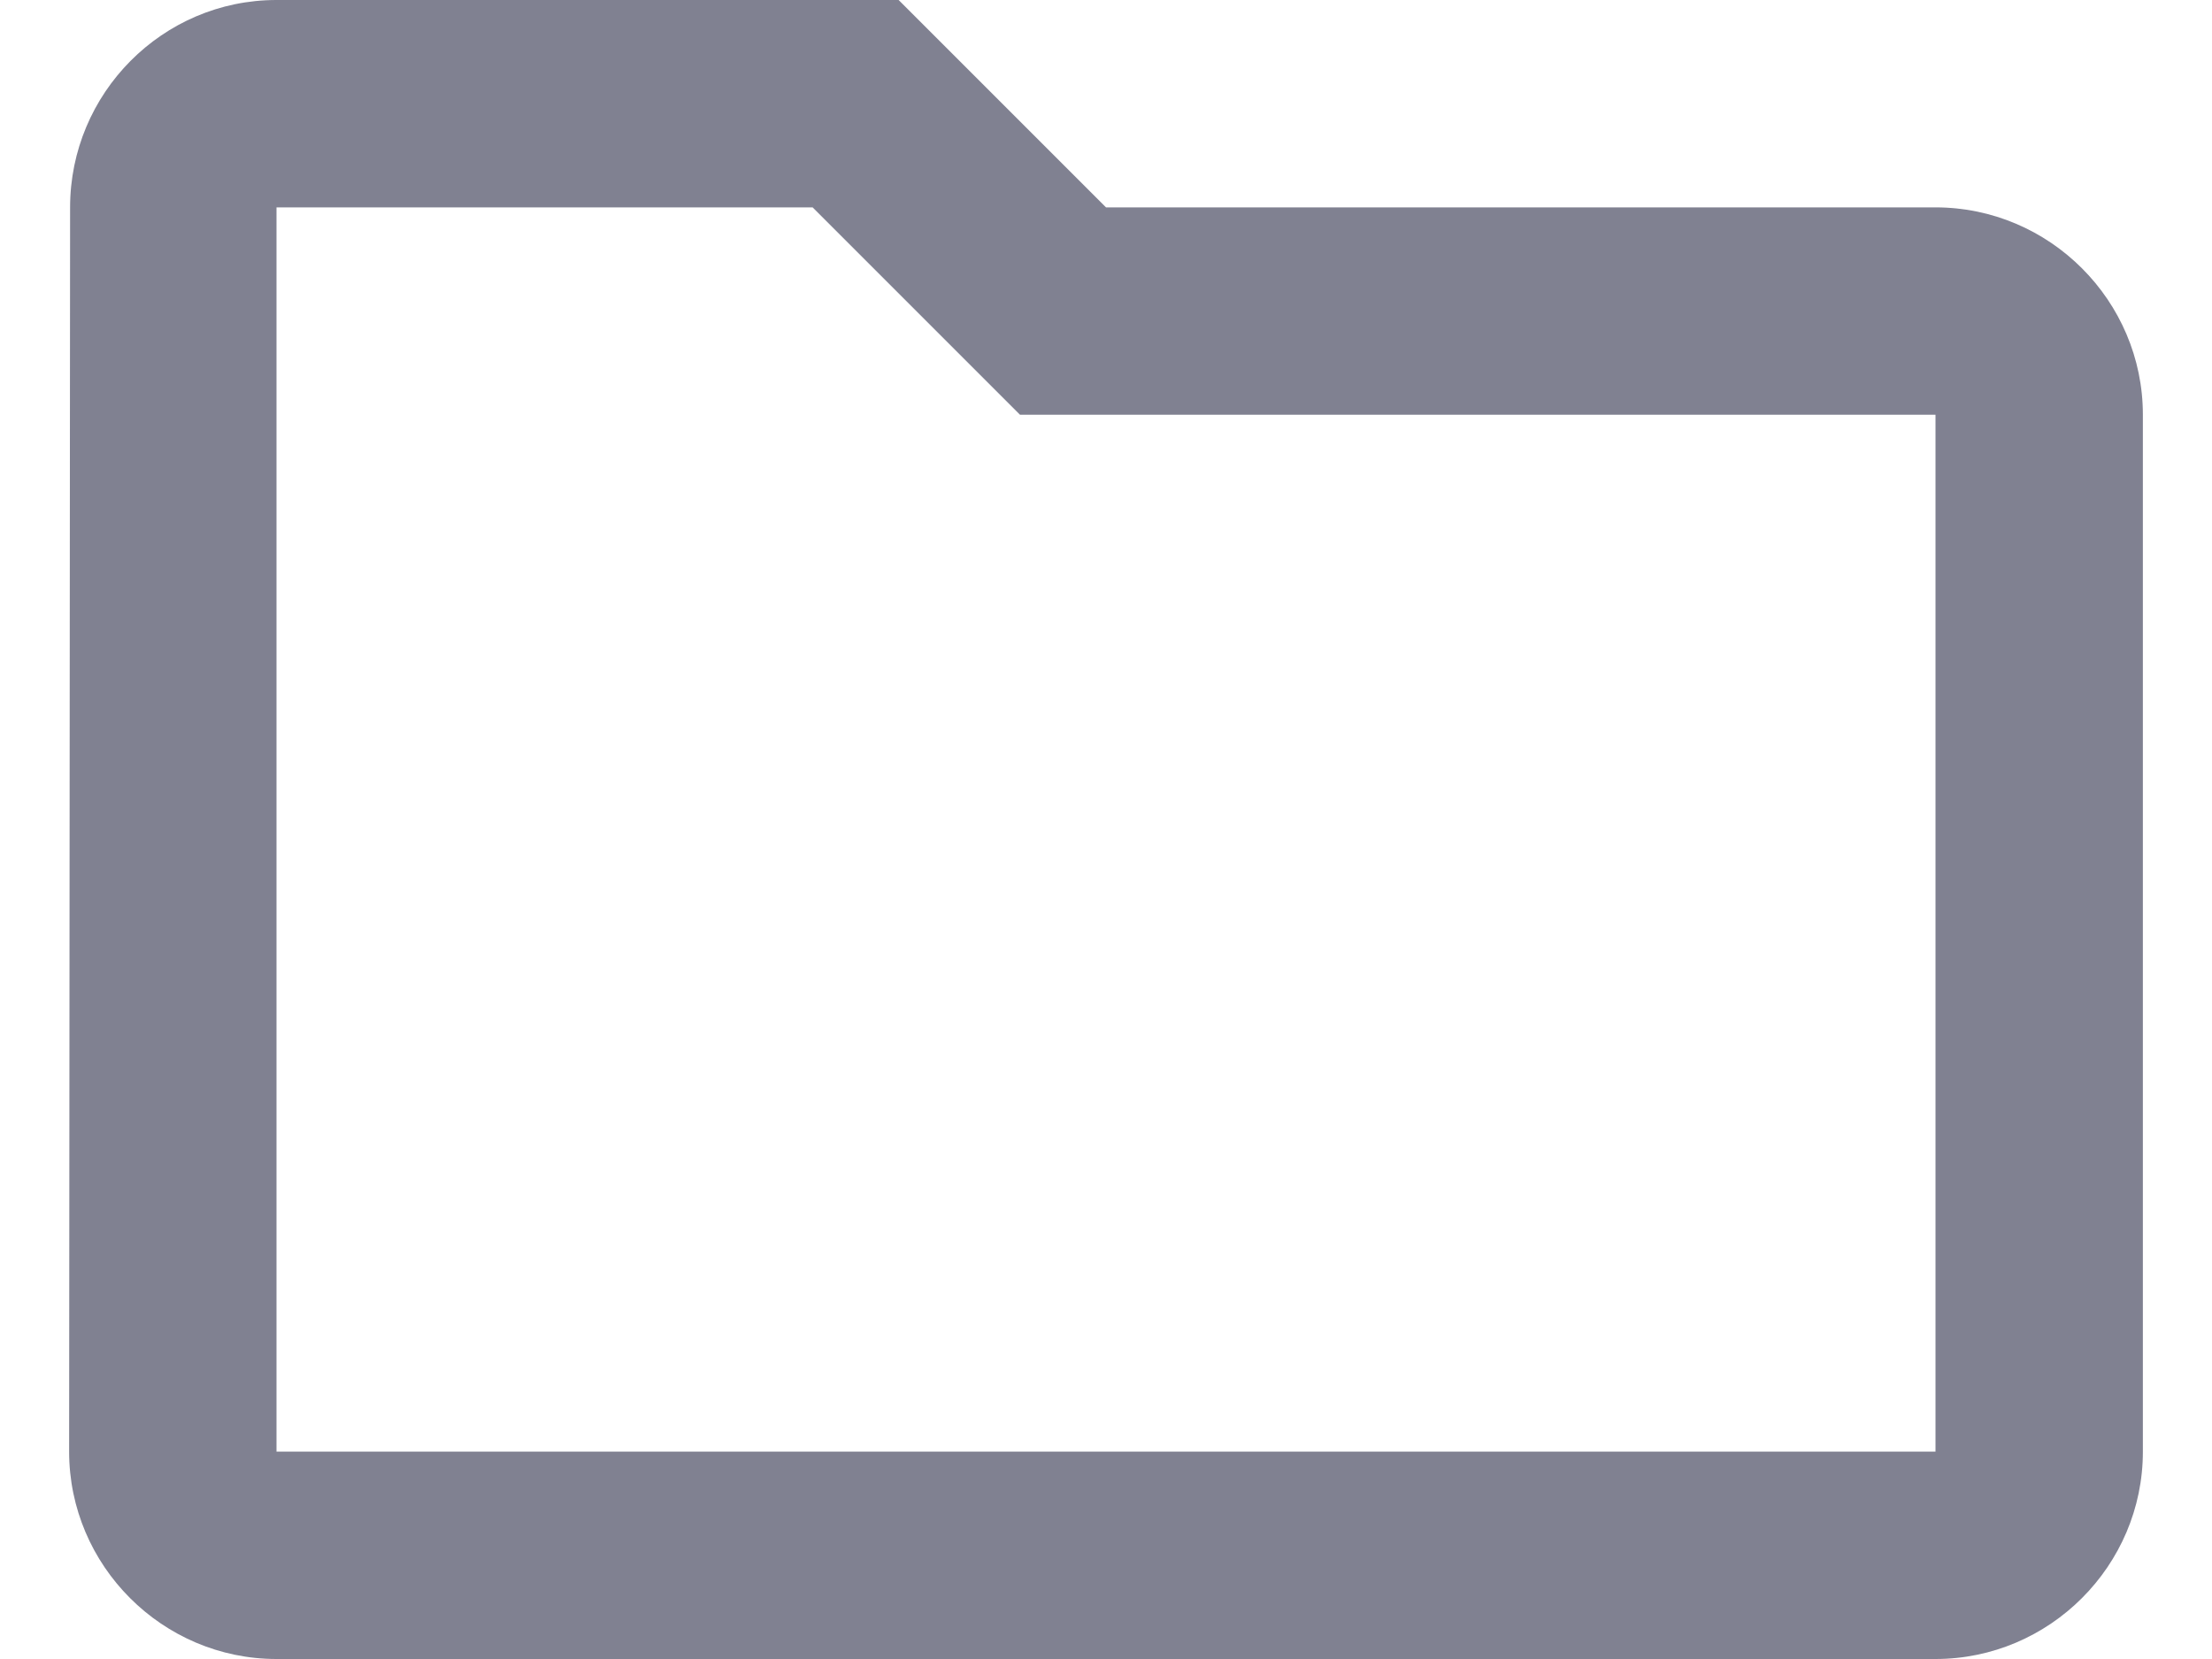
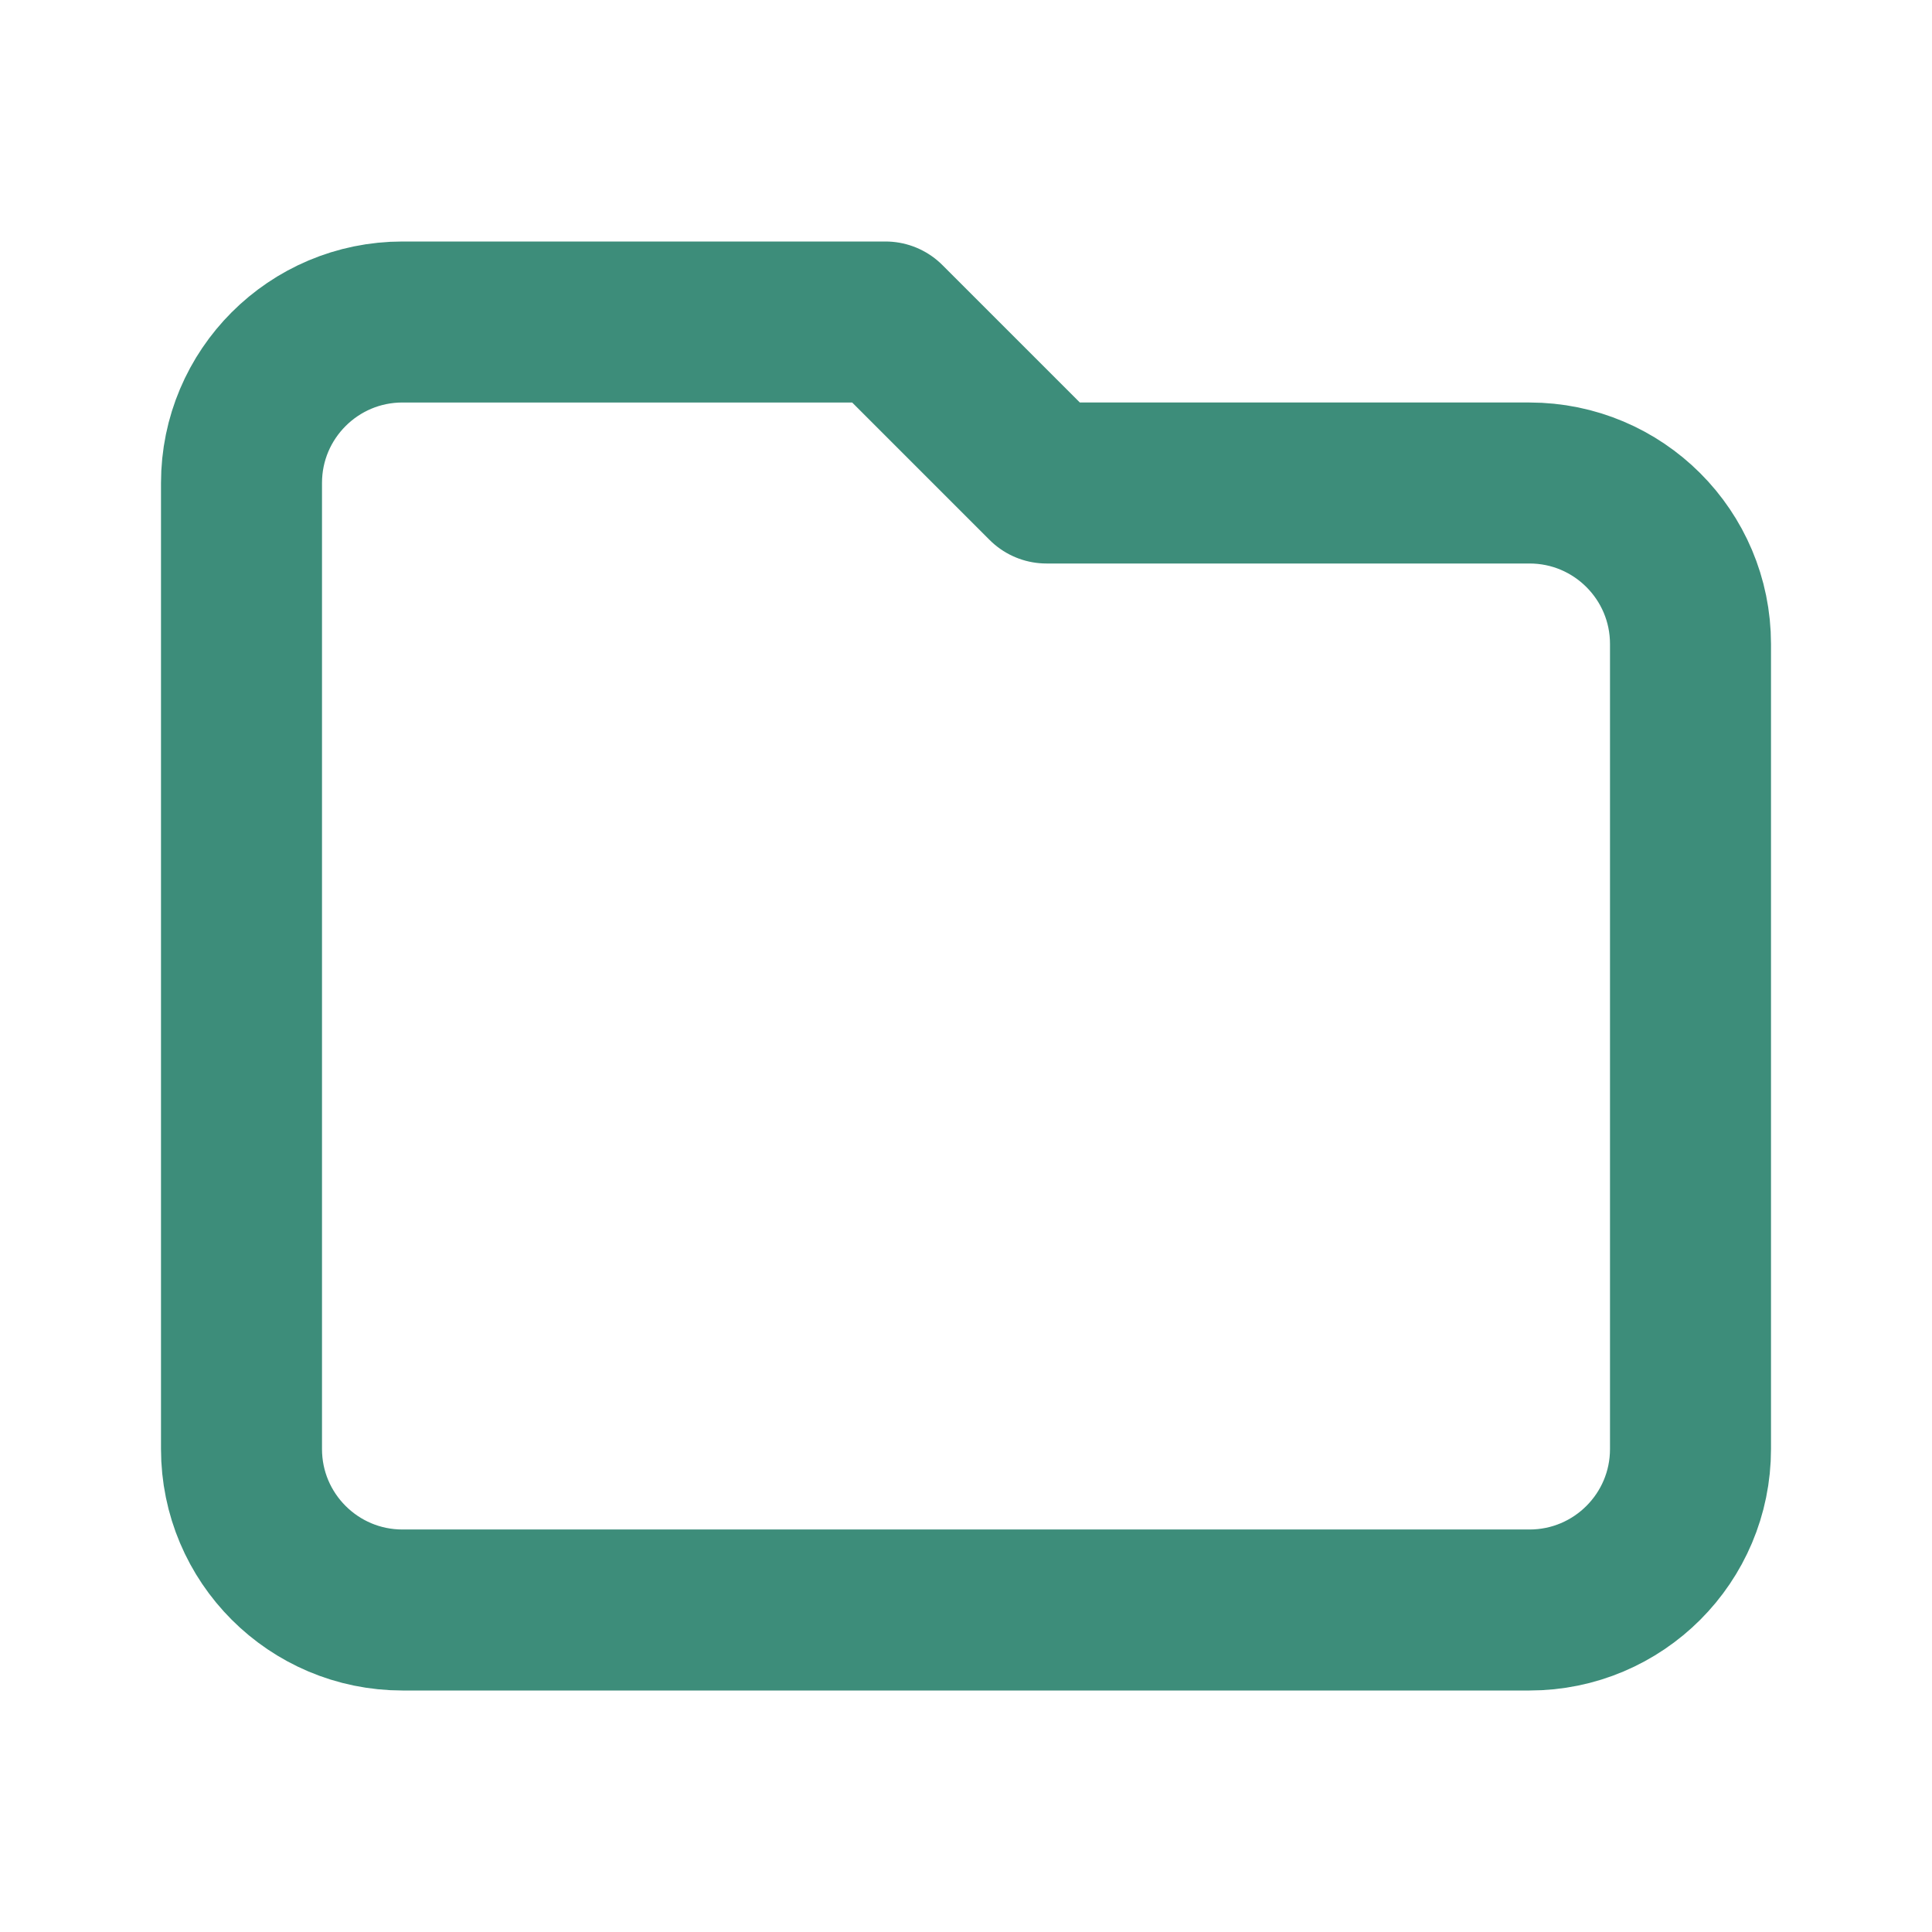
- <svg xmlns="http://www.w3.org/2000/svg" width="16" height="12" viewBox="0 0 16 12" fill="none">
-   <path d="M5.878 1.5L7.378 3H14V10.5H2V1.5H5.878ZM6.5 0H2C1.175 0 0.507 0.675 0.507 1.5L0.5 10.5C0.5 11.325 1.175 12 2 12H14C14.825 12 15.5 11.325 15.5 10.5V3C15.5 2.175 14.825 1.5 14 1.5H8L6.5 0Z" fill="#808191" />
+ <svg xmlns="http://www.w3.org/2000/svg" width="24" height="24" viewBox="0 0 24 24" fill="none" stroke="#3D8D7A" stroke-width="2" stroke-linecap="round" stroke-linejoin="round">
+   <path d="M3 6a2 2 0 0 1 2-2h6l2 2h6a2 2 0 0 1 2 2v10a2 2 0 0 1-2 2H5a2 2 0 0 1-2-2V6z" />
</svg>
